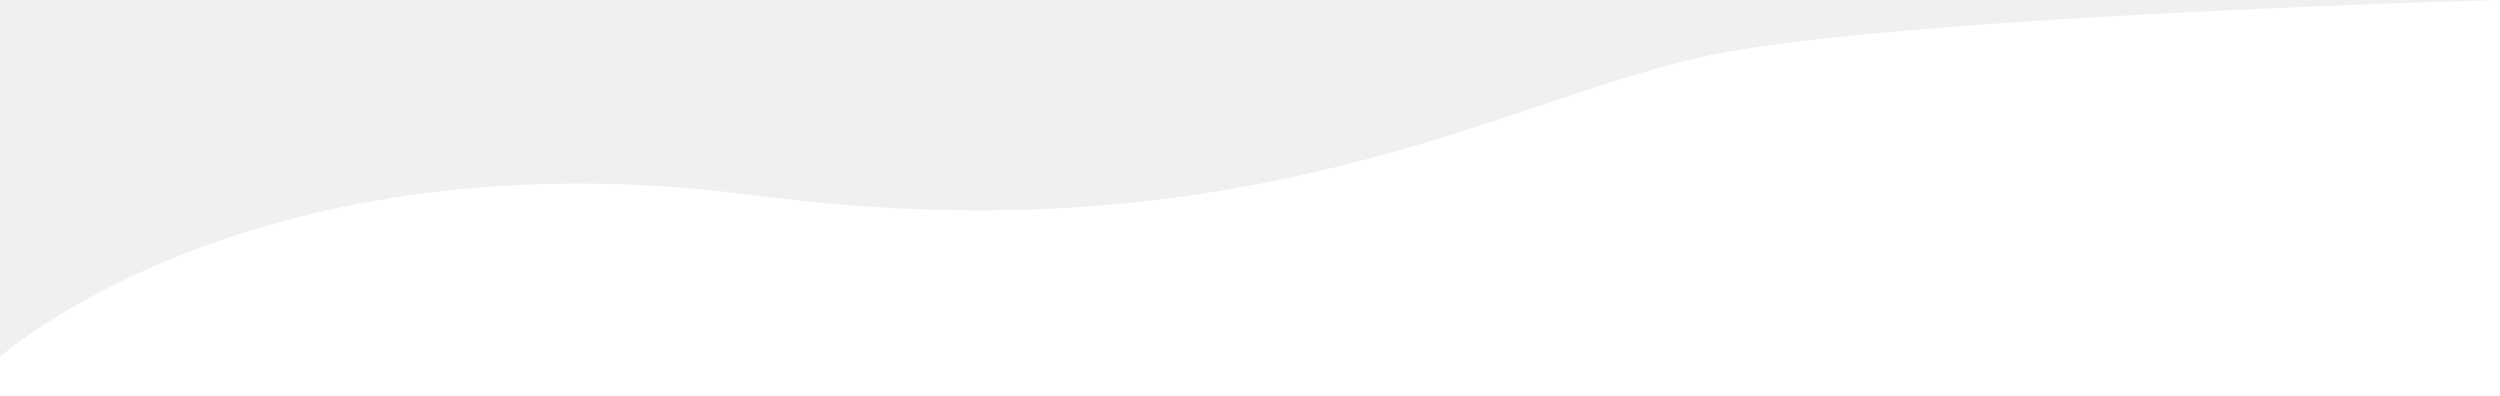
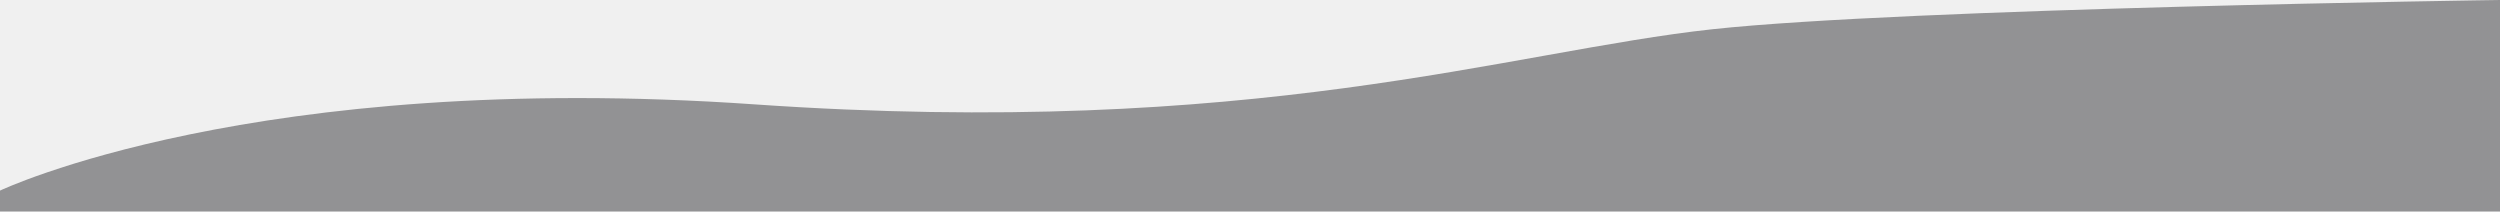
- <svg xmlns="http://www.w3.org/2000/svg" version="1.1" id="Layer_1" x="0px" y="0px" width="1920px" height="304px" viewBox="0 0 1920 304" enable-background="new 0 0 1920 304" xml:space="preserve">
-   <path fill="#FFFFFF" d="M0,274c0,0,195.28-174,579.28-124s580.147-76.408,736-108C1463.28,12,1920,0,1920,0v304H0V274z" />
+ <svg xmlns="http://www.w3.org/2000/svg" version="1.1" id="Layer_1" x="0px" y="0px" width="1920" height="162.407" viewBox="0 0 1920 162.407" enable-background="new 0 0 1920 304" xml:space="preserve">
+   <defs id="defs7" />
+   <path d="m 0,146.38 c 0,0 195.28,-92.957 579.28,-66.245 384,26.712 580.147,-40.82 736,-57.697 C 1463.28,6.411 1920,0 1920,0 V 162.407 H 0 Z" id="path2" style="fill:#929294;stroke-width:0.731" />
</svg>
